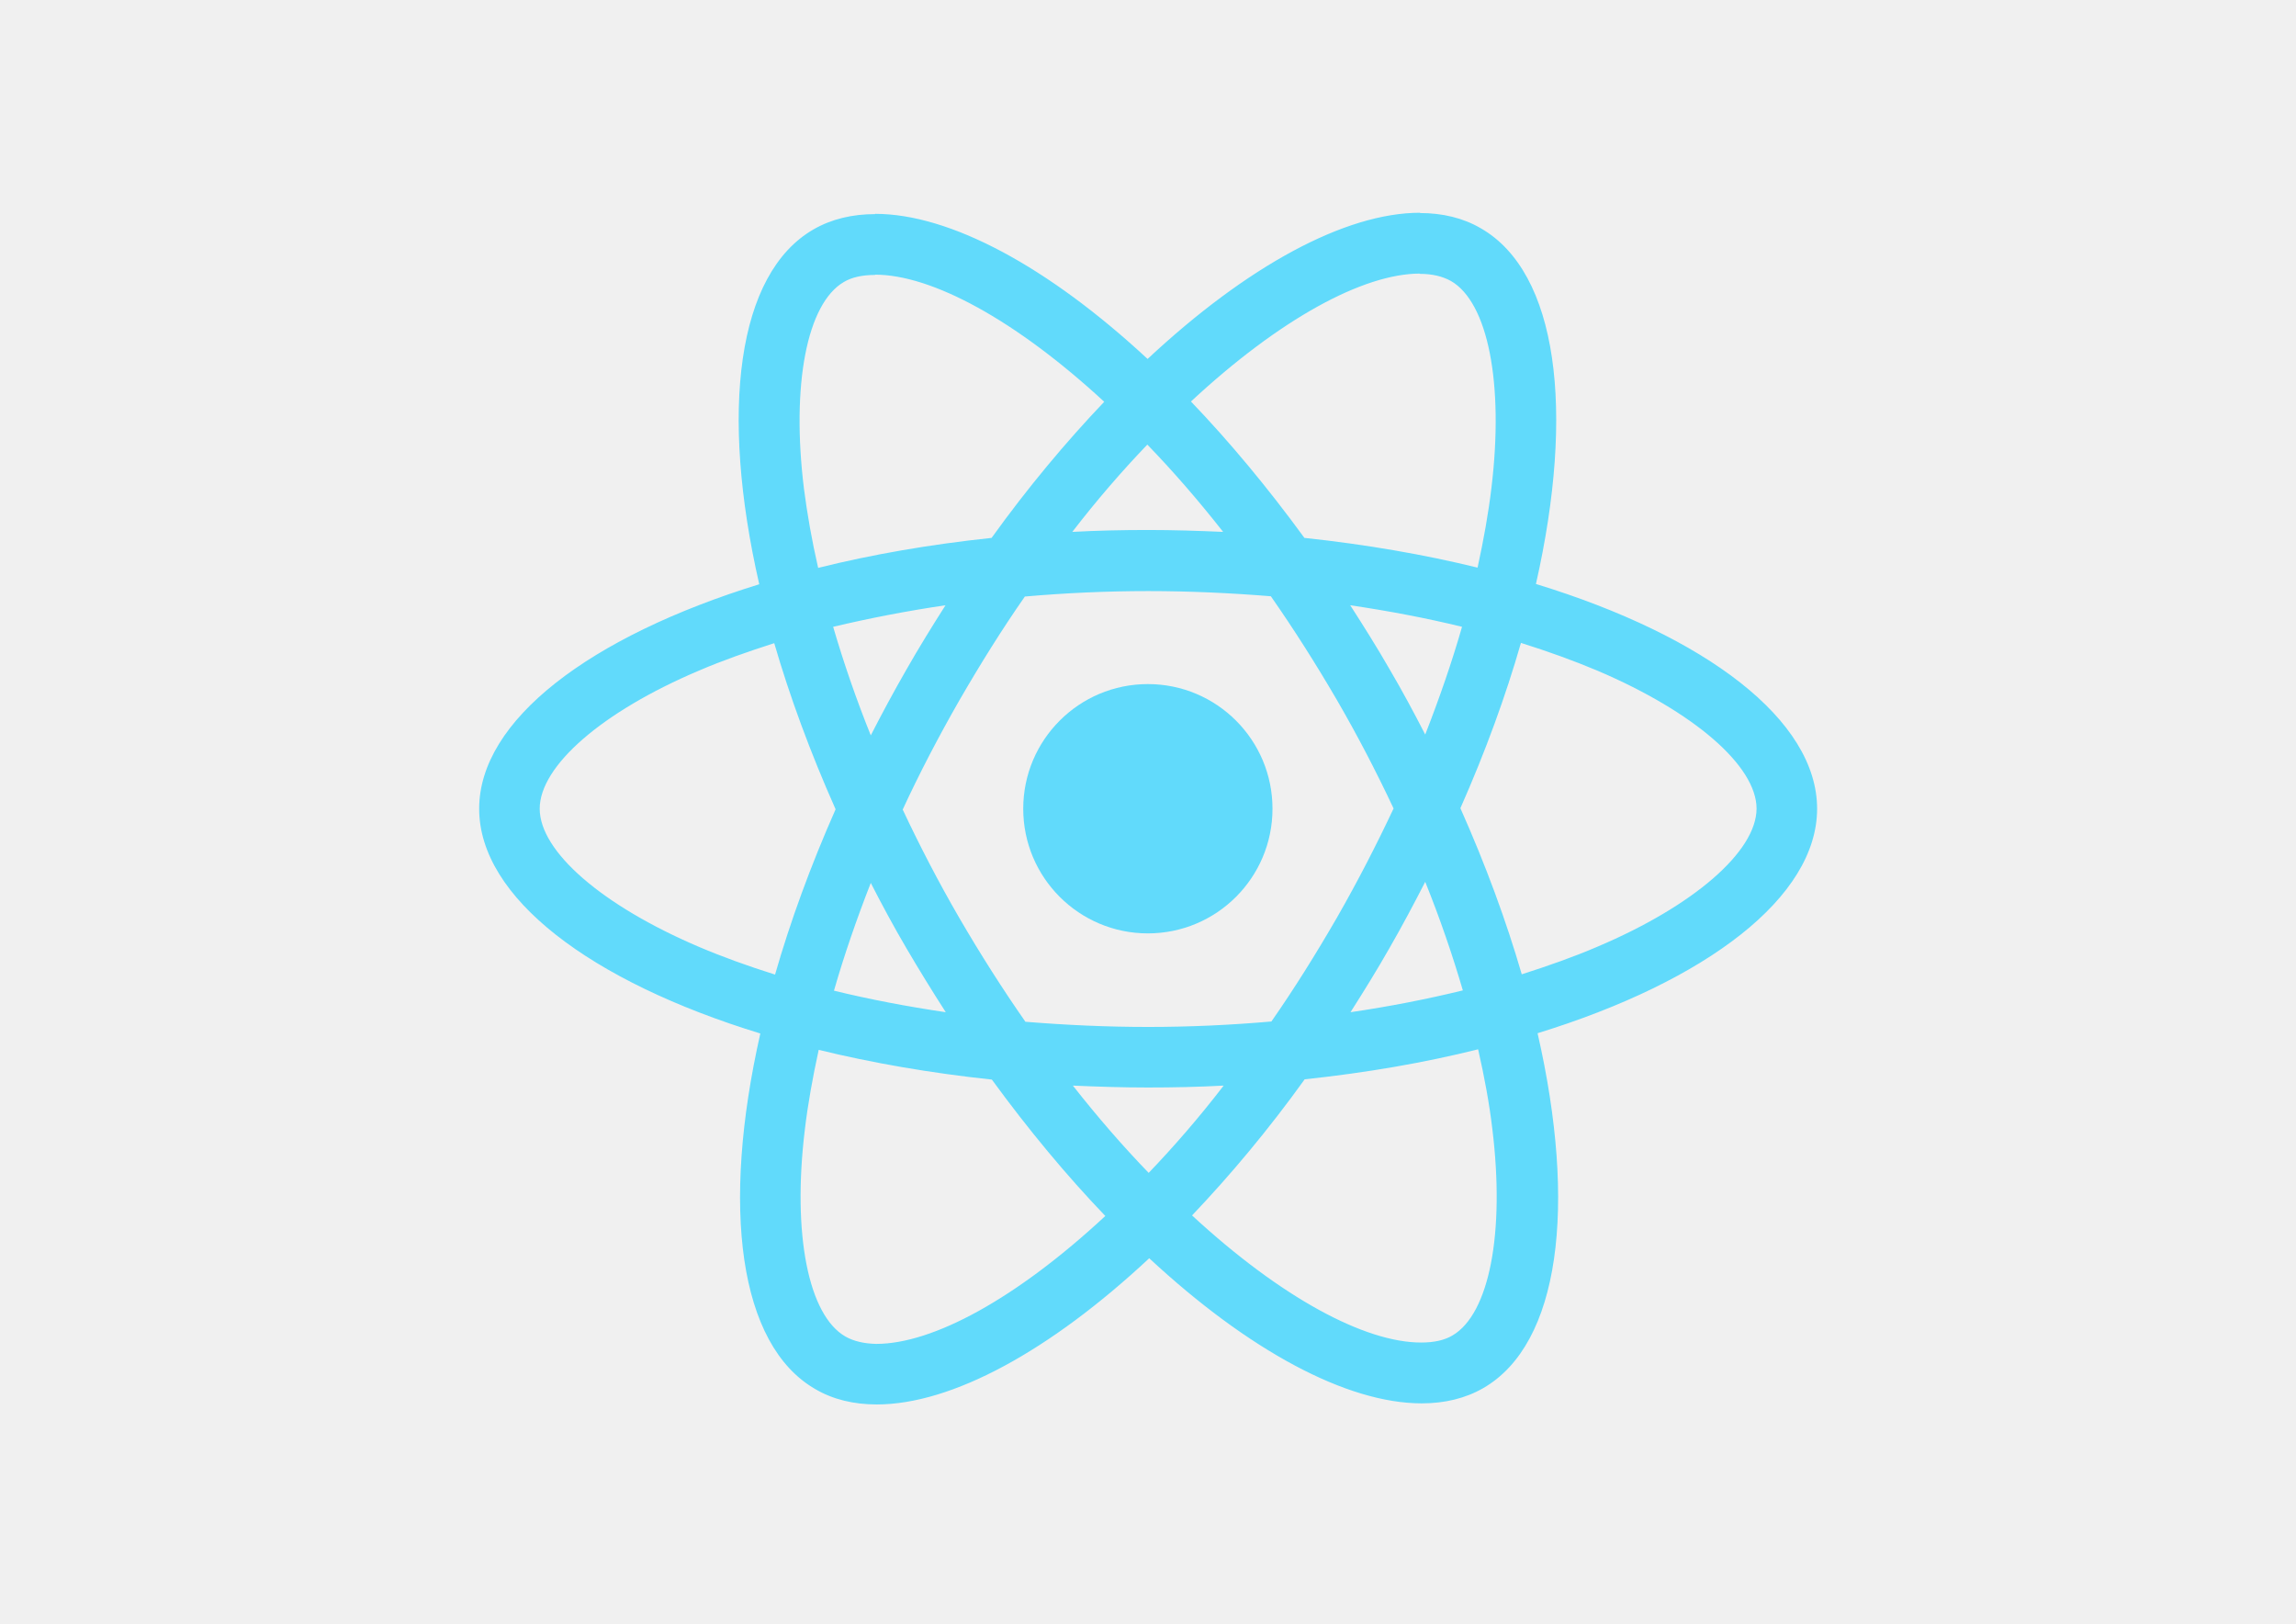
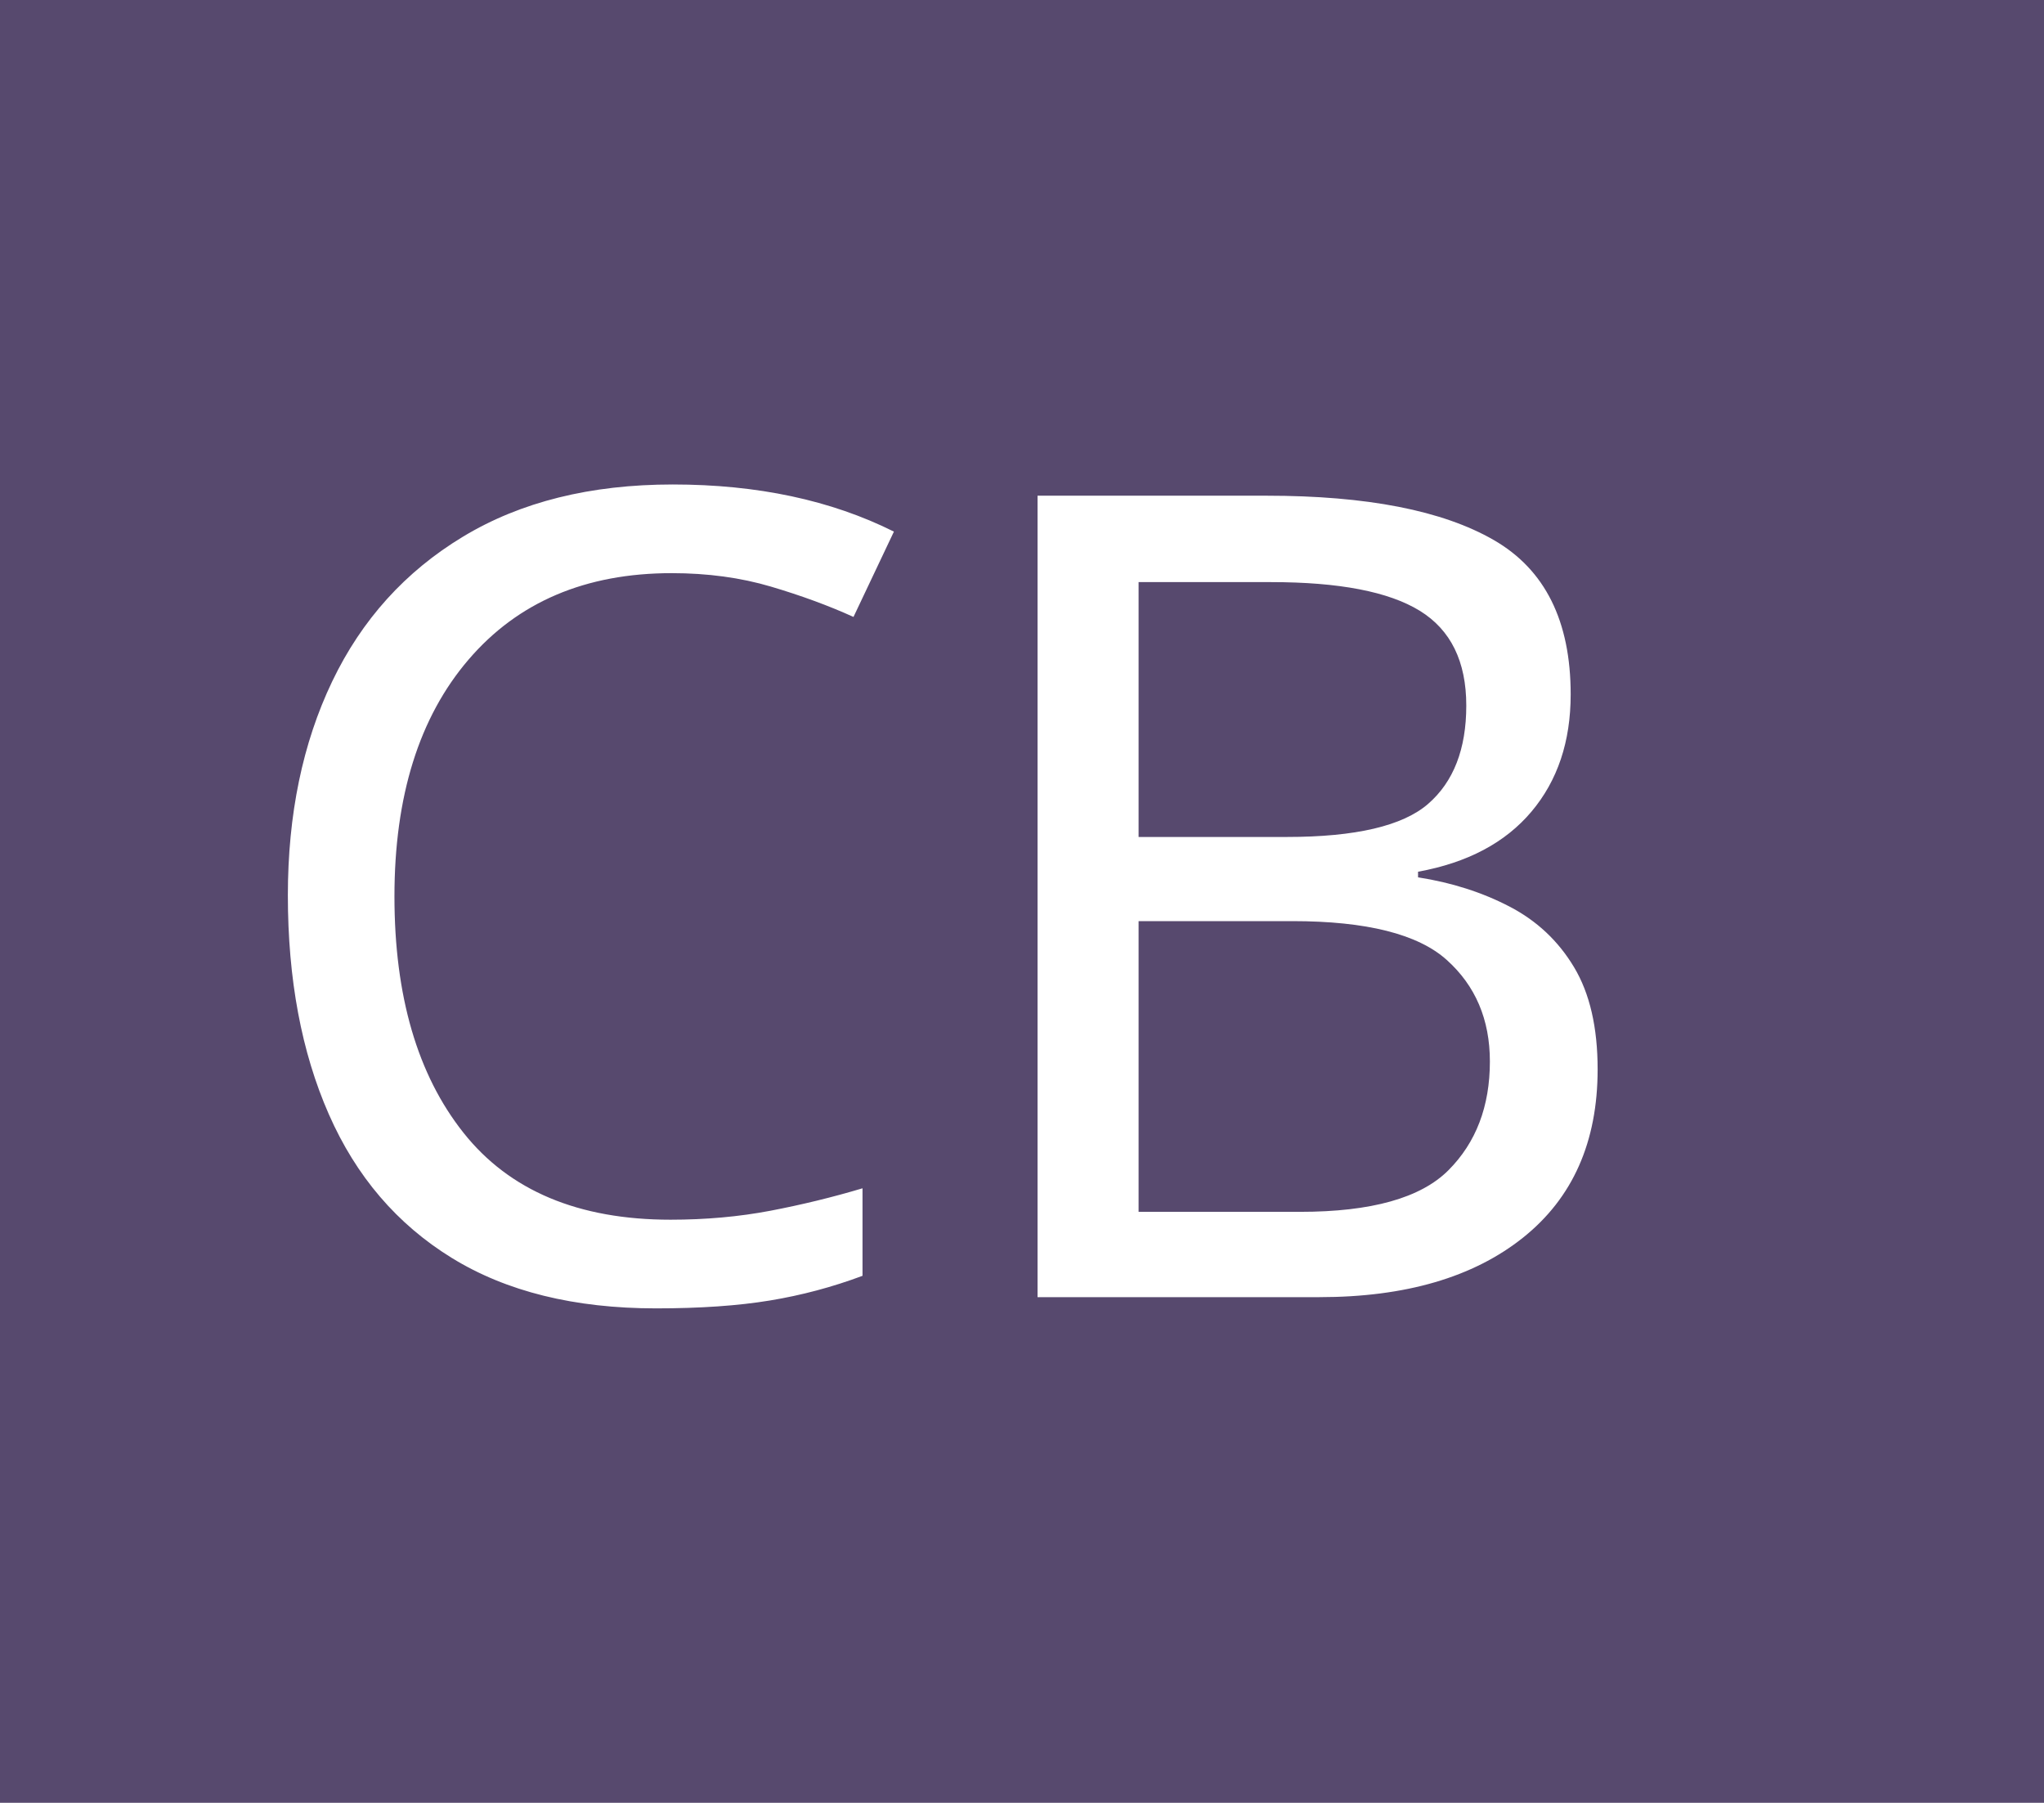
- <svg xmlns="http://www.w3.org/2000/svg" viewBox="0 0 841.9 595.3">
-   <g fill="#61DAFB">
-     <path d="M666.3 296.5c0-32.5-40.7-63.3-103.1-82.4 14.4-63.6 8-114.2-20.2-130.4-6.5-3.8-14.1-5.6-22.4-5.6v22.3c4.6 0 8.3.9 11.4 2.6 13.6 7.8 19.5 37.5 14.9 75.7-1.1 9.4-2.9 19.3-5.1 29.4-19.6-4.8-41-8.5-63.5-10.9-13.5-18.5-27.5-35.3-41.6-50 32.6-30.3 63.2-46.9 84-46.9V78c-27.5 0-63.5 19.6-99.9 53.6-36.4-33.8-72.4-53.2-99.9-53.2v22.3c20.7 0 51.4 16.5 84 46.6-14 14.7-28 31.4-41.3 49.9-22.6 2.4-44 6.1-63.6 11-2.3-10-4-19.7-5.2-29-4.7-38.2 1.1-67.9 14.6-75.8 3-1.8 6.9-2.6 11.5-2.6V78.5c-8.4 0-16 1.8-22.6 5.6-28.1 16.2-34.4 66.7-19.9 130.1-62.2 19.2-102.7 49.9-102.7 82.3 0 32.5 40.7 63.3 103.1 82.4-14.4 63.6-8 114.2 20.2 130.4 6.5 3.8 14.1 5.6 22.5 5.6 27.5 0 63.5-19.6 99.9-53.6 36.4 33.8 72.4 53.2 99.9 53.2 8.4 0 16-1.8 22.6-5.6 28.1-16.2 34.4-66.7 19.9-130.1 62-19.1 102.5-49.9 102.5-82.3zm-130.2-66.7c-3.7 12.9-8.3 26.2-13.5 39.5-4.1-8-8.4-16-13.1-24-4.6-8-9.5-15.8-14.4-23.4 14.2 2.1 27.9 4.7 41 7.9zm-45.8 106.5c-7.8 13.5-15.8 26.3-24.1 38.2-14.9 1.3-30 2-45.2 2-15.1 0-30.2-.7-45-1.9-8.3-11.9-16.4-24.6-24.2-38-7.6-13.1-14.5-26.4-20.8-39.8 6.2-13.4 13.2-26.8 20.7-39.9 7.8-13.5 15.8-26.3 24.1-38.2 14.9-1.3 30-2 45.2-2 15.1 0 30.2.7 45 1.9 8.3 11.9 16.4 24.6 24.2 38 7.6 13.1 14.5 26.4 20.8 39.8-6.3 13.4-13.2 26.8-20.7 39.9zm32.3-13c5.4 13.4 10 26.8 13.8 39.8-13.1 3.2-26.9 5.9-41.2 8 4.9-7.7 9.8-15.6 14.4-23.7 4.6-8 8.9-16.1 13-24.1zM421.2 430c-9.3-9.6-18.6-20.3-27.8-32 9 .4 18.2.7 27.5.7 9.4 0 18.7-.2 27.8-.7-9 11.7-18.3 22.4-27.5 32zm-74.4-58.9c-14.2-2.1-27.9-4.7-41-7.9 3.7-12.9 8.3-26.2 13.5-39.5 4.1 8 8.4 16 13.1 24 4.7 8 9.5 15.8 14.4 23.4zM420.7 163c9.3 9.6 18.6 20.3 27.8 32-9-.4-18.2-.7-27.5-.7-9.4 0-18.7.2-27.8.7 9-11.7 18.3-22.4 27.5-32zm-74 58.9c-4.9 7.7-9.8 15.6-14.4 23.7-4.6 8-8.9 16-13 24-5.4-13.4-10-26.8-13.8-39.8 13.1-3.1 26.9-5.8 41.2-7.9zm-90.5 125.2c-35.4-15.1-58.3-34.9-58.3-50.6 0-15.7 22.9-35.6 58.3-50.6 8.6-3.7 18-7 27.7-10.1 5.7 19.6 13.2 40 22.5 60.9-9.2 20.8-16.6 41.1-22.2 60.6-9.9-3.1-19.3-6.5-28-10.2zM310 490c-13.6-7.8-19.5-37.5-14.9-75.7 1.1-9.4 2.9-19.3 5.1-29.4 19.6 4.8 41 8.5 63.5 10.9 13.5 18.5 27.5 35.3 41.6 50-32.6 30.3-63.2 46.9-84 46.9-4.5-.1-8.3-1-11.3-2.7zm237.2-76.2c4.7 38.2-1.1 67.9-14.6 75.8-3 1.8-6.9 2.6-11.5 2.6-20.7 0-51.4-16.5-84-46.6 14-14.7 28-31.4 41.3-49.9 22.6-2.4 44-6.1 63.6-11 2.3 10.1 4.1 19.8 5.2 29.1zm38.5-66.7c-8.6 3.7-18 7-27.7 10.1-5.7-19.6-13.2-40-22.5-60.9 9.2-20.8 16.6-41.1 22.2-60.6 9.9 3.1 19.3 6.5 28.1 10.2 35.4 15.1 58.3 34.9 58.3 50.6-.1 15.7-23 35.6-58.4 50.6zM320.8 78.4z" />
-     <circle cx="420.9" cy="296.5" r="45.7" />
-     <path d="M520.5 78.1z" />
-   </g>
+ <svg xmlns="http://www.w3.org/2000/svg" version="1.1" id="Layer_1" x="0px" y="0px" viewBox="0 0 495.3 436.8" style="enable-background:new 0 0 495.3 436.8;" xml:space="preserve">
+   <style type="text/css">
+ 	.st0{fill:#57496E;}
+ 	.st1{fill:#FFFFFF;}
+ 	.st2{font-family:'ArialMT';}
+ 	.st3{font-size:271.97px;}
+ </style>
+   <g id="a">
+ </g>
+   <rect class="st0" width="495.3" height="436.8" />
+   <text transform="matrix(1 0 0 1 53.16 314.2914)" class="st1 st2 st3">CB</text>
</svg>
